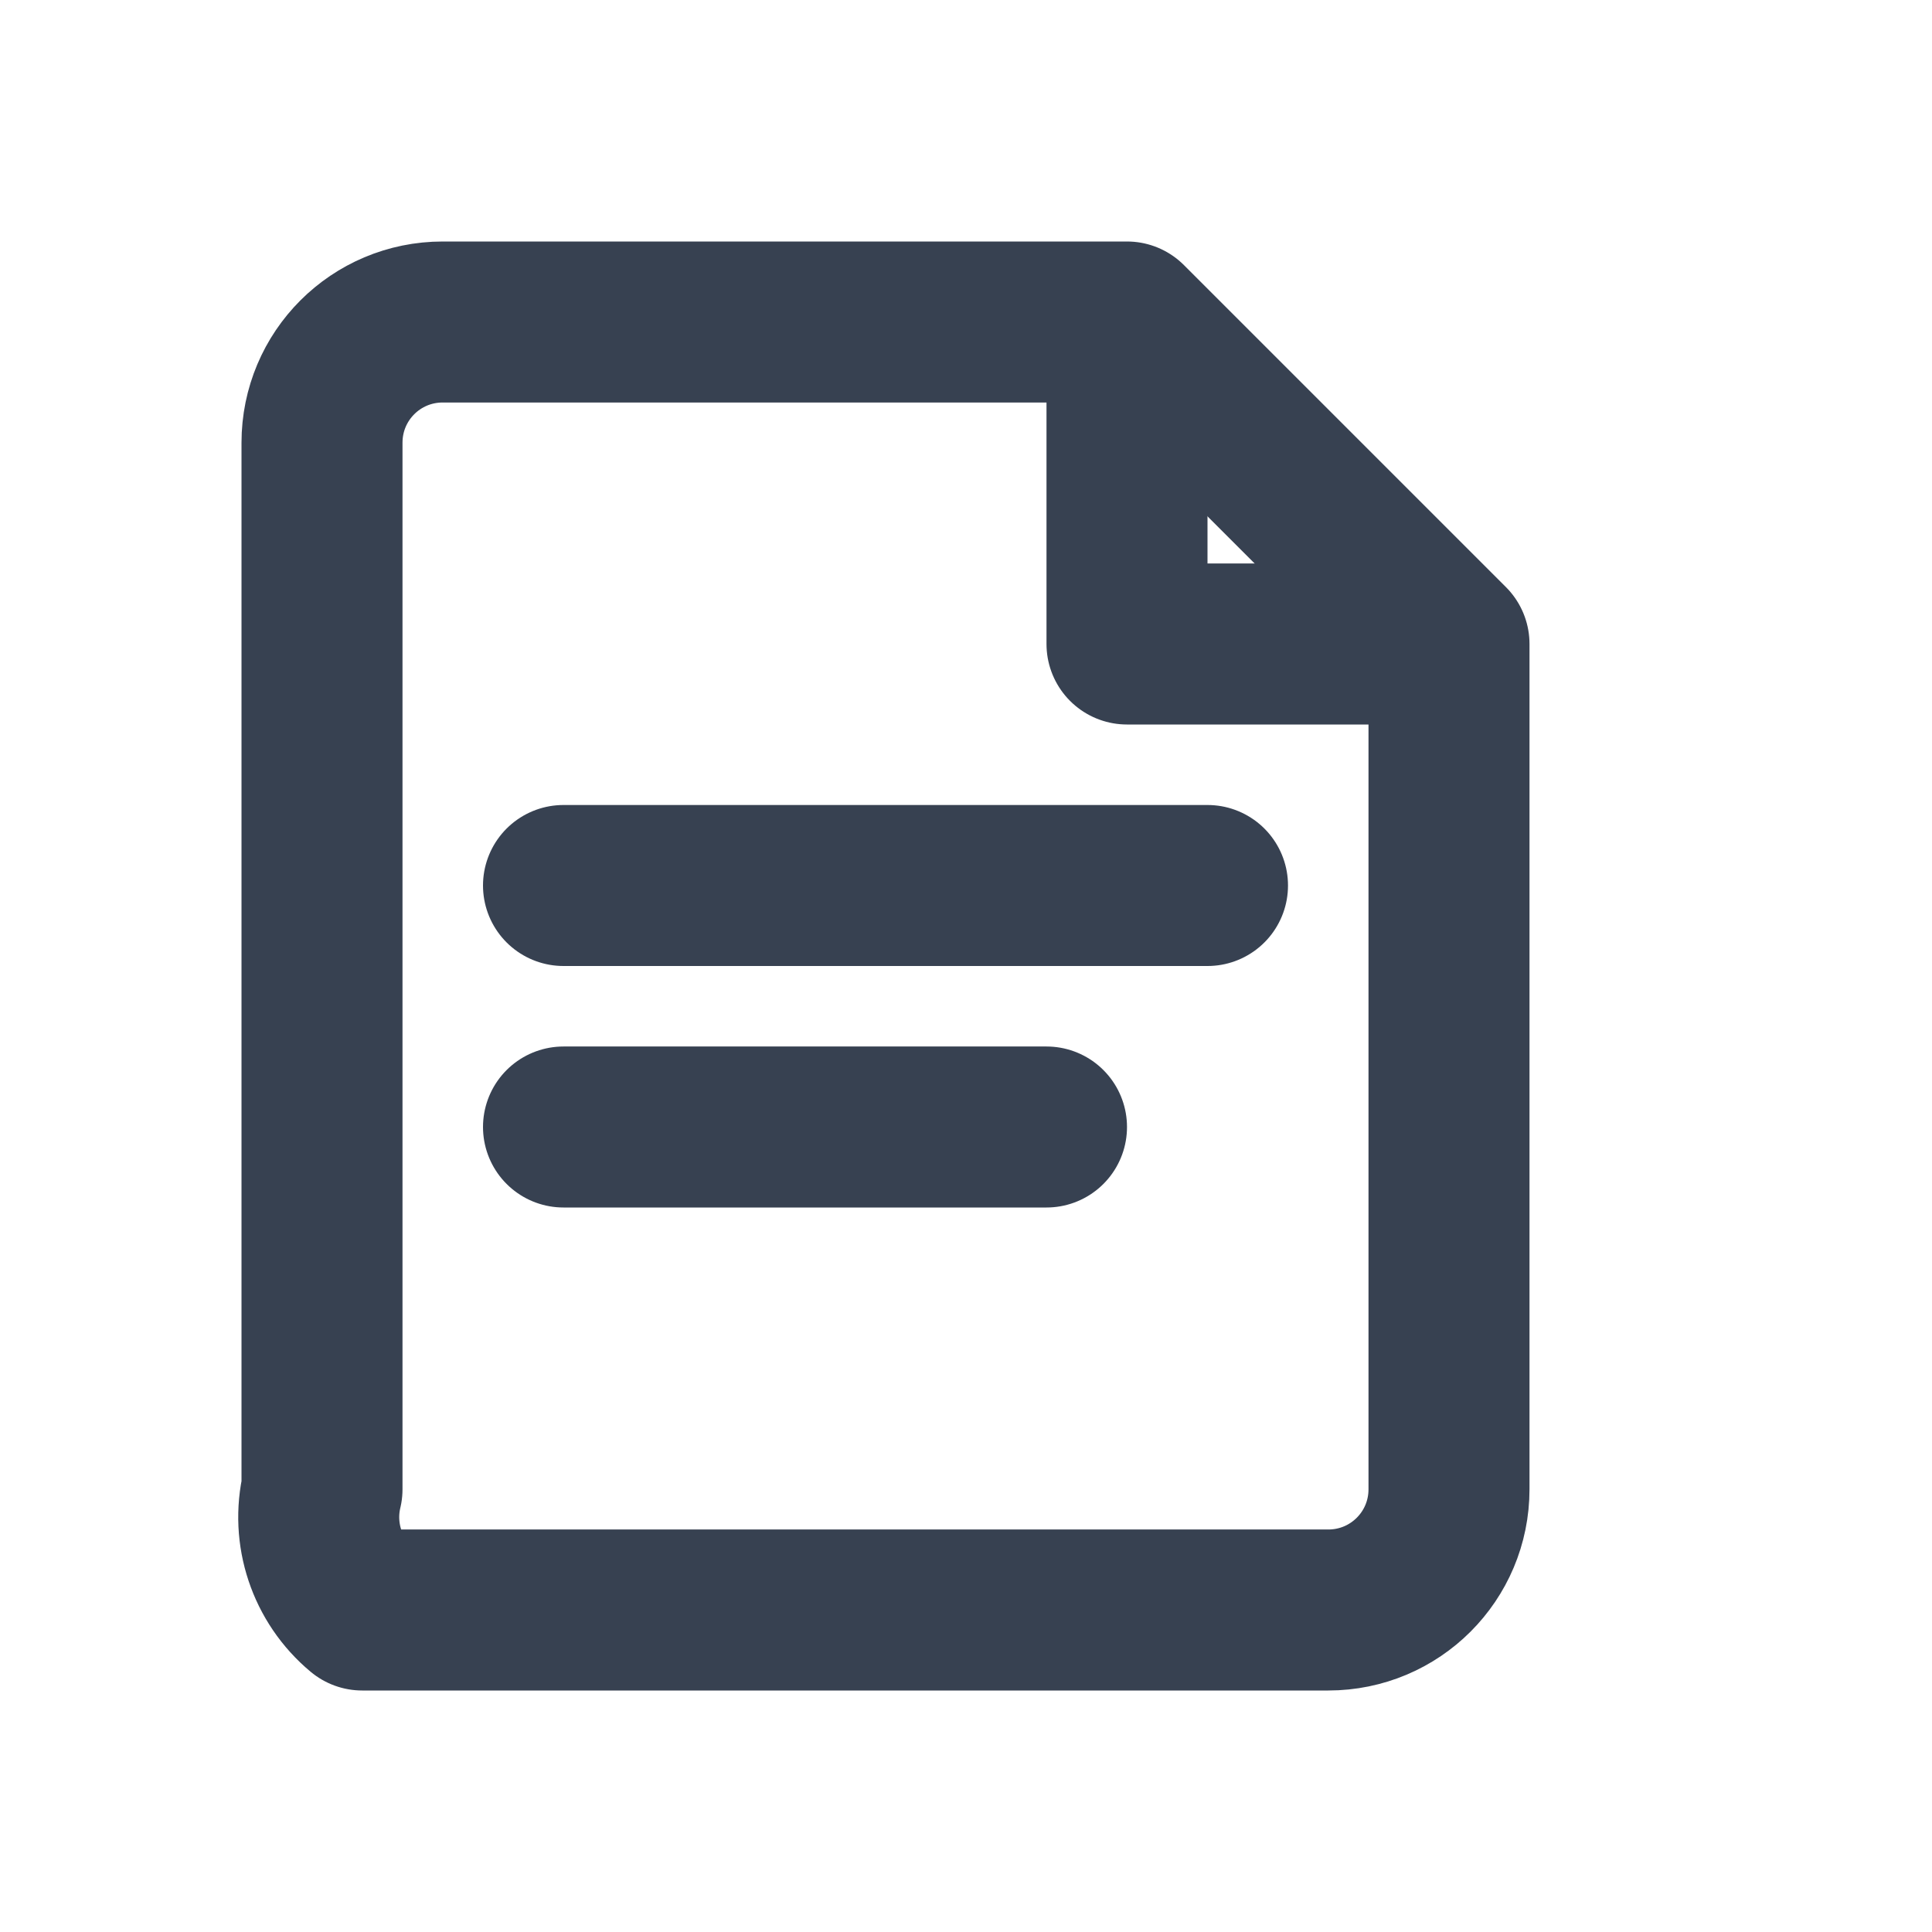
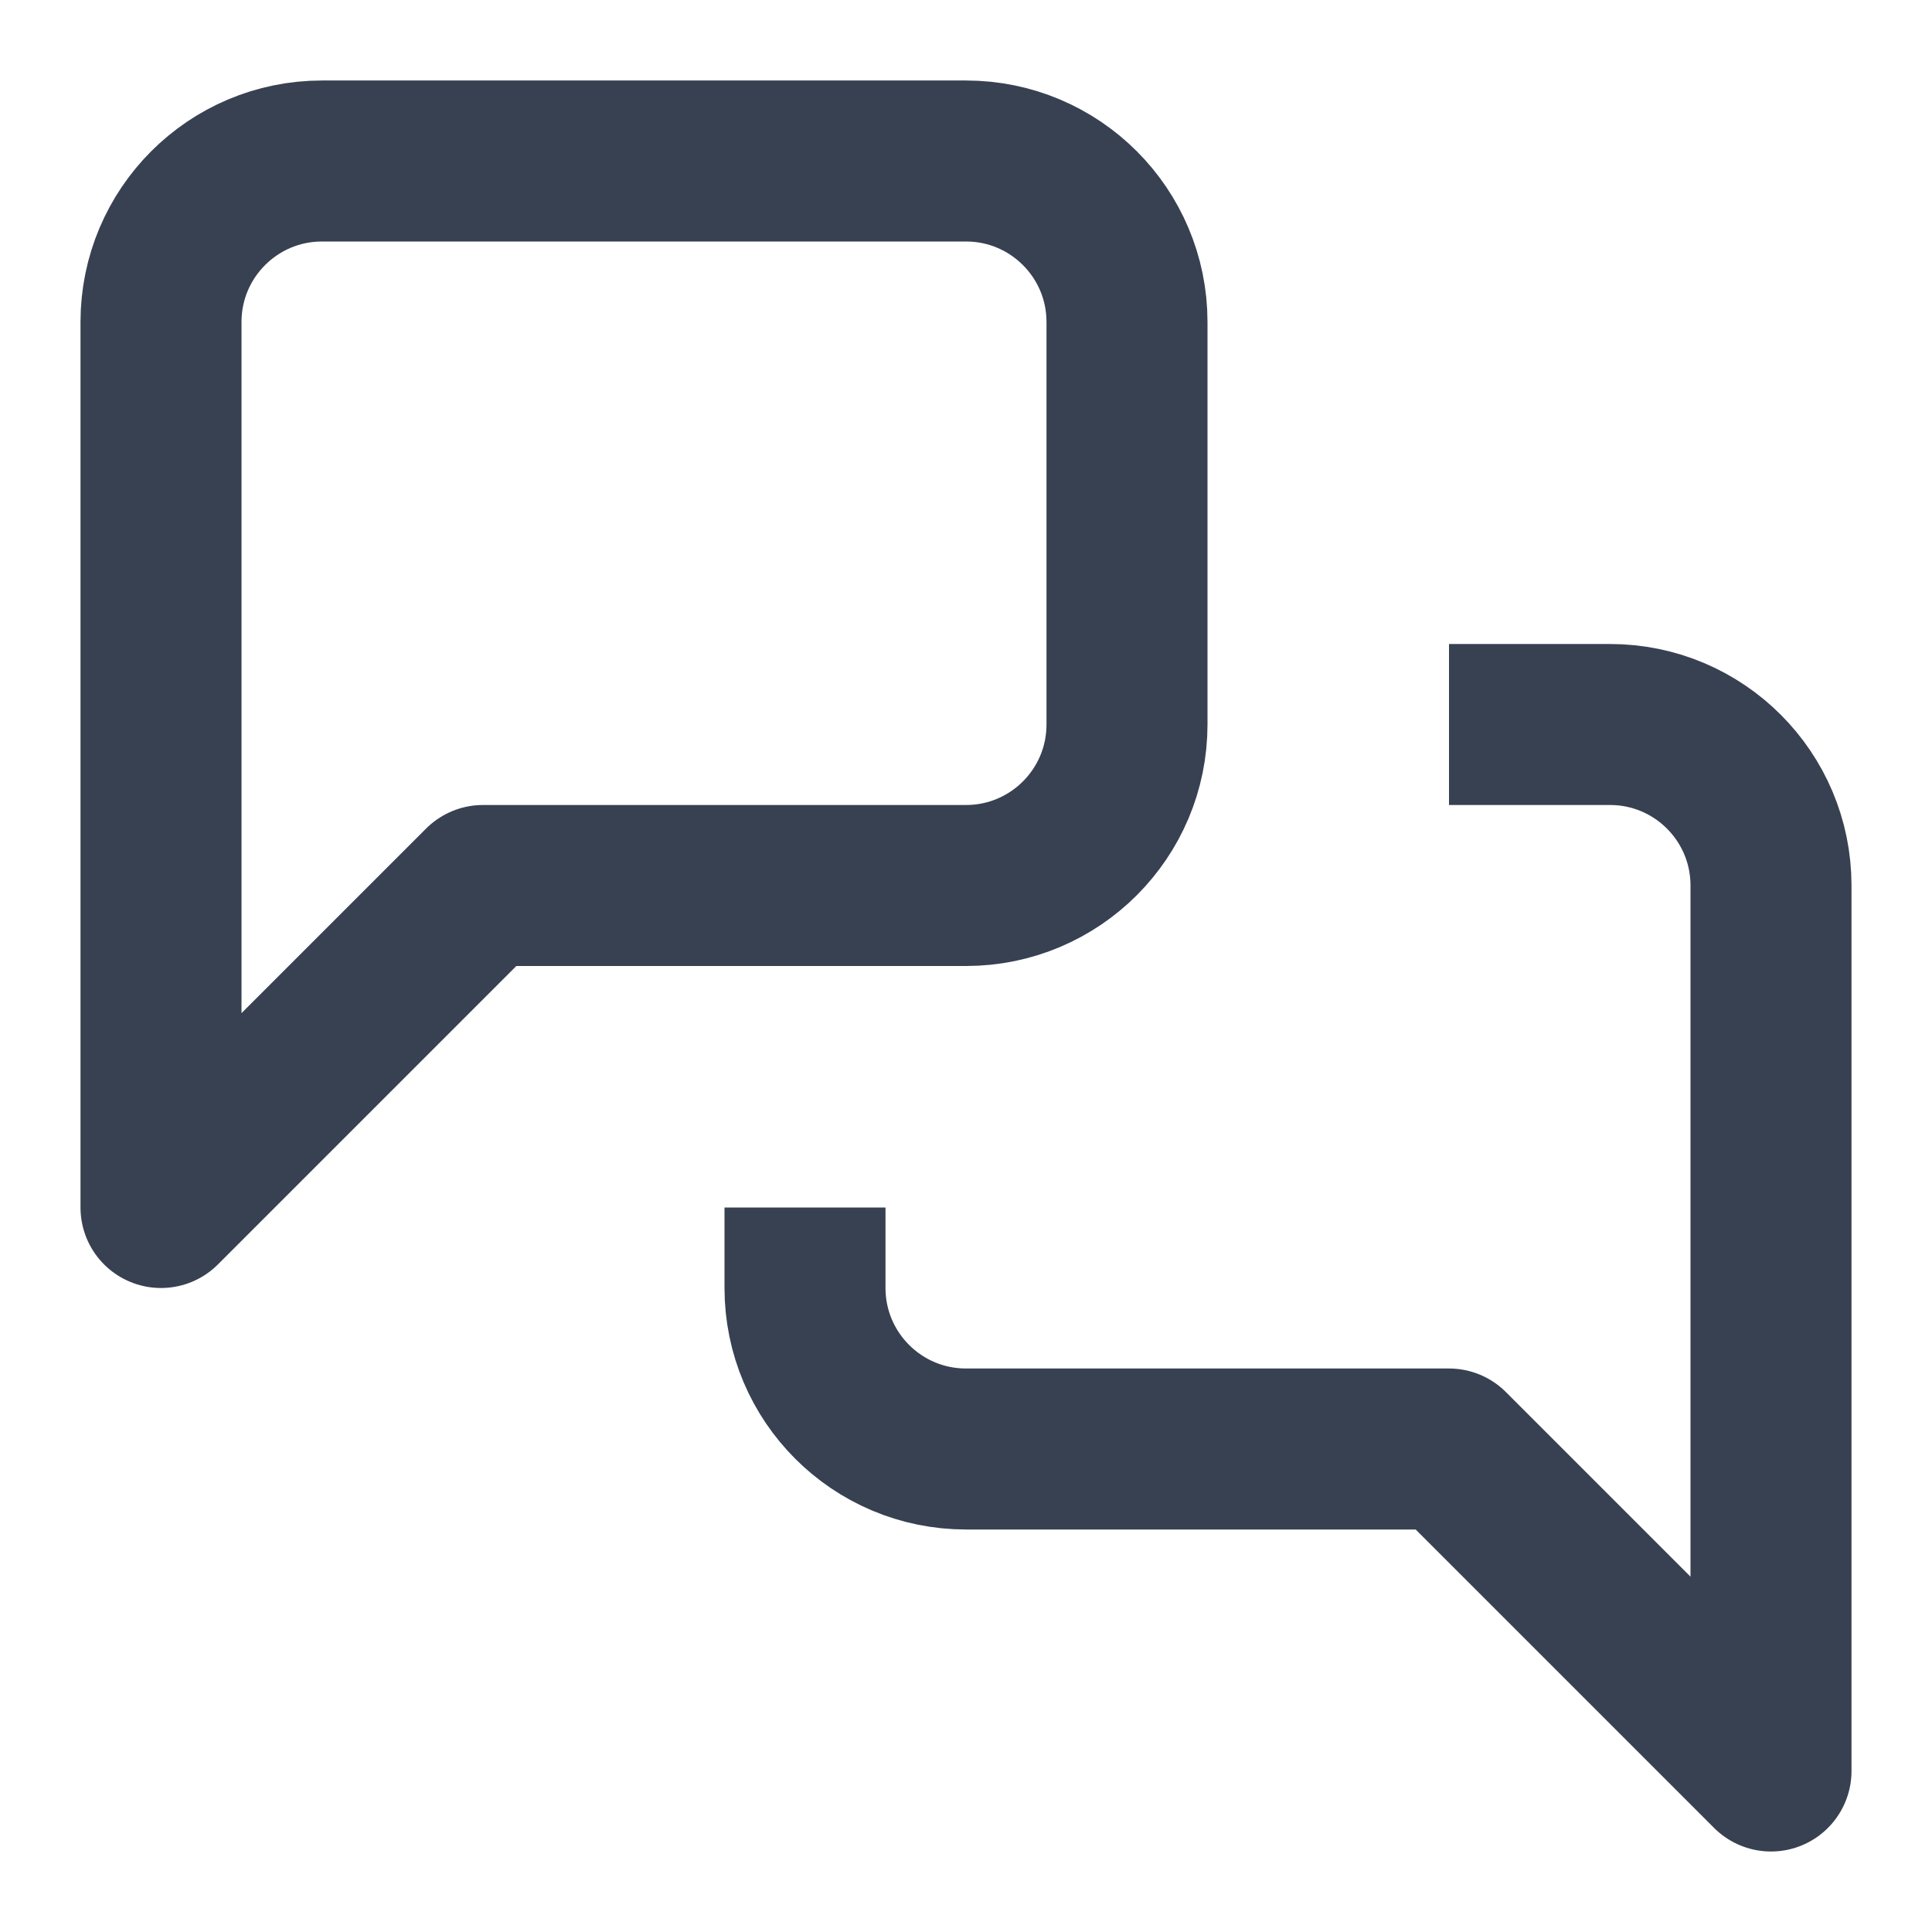
<svg xmlns="http://www.w3.org/2000/svg" viewBox="0 0 24 24" fill="none">
-   <path d="M4 5.5C4 4.67 4.67 4 5.5 4H14l4 4V18.5c0 .83-.67 1.5-1.5 1.5h-12A1.5 1.5 0 0 1 4 18.5V5.5Z" stroke="#374151" stroke-width="2" stroke-linejoin="round" />
-   <path d="M14 4v4h4" stroke="#374151" stroke-width="2" stroke-linejoin="round" />
-   <path d="M7 11h8M7 14h6" stroke="#374151" stroke-width="2" stroke-linecap="round" />
+   <path d="M14 9a2 2 0 0 1-2 2H6l-4 4V4a2 2 0 0 1 2-2h8a2 2 0 0 1 2 2v5Z" stroke="#374151" stroke-width="2" stroke-linejoin="round" />
+   <path d="M18 9h2a2 2 0 0 1 2 2v11l-4-4h-6a2 2 0 0 1-2-2v-1" stroke="#374151" stroke-width="2" stroke-linejoin="round" />
</svg>
